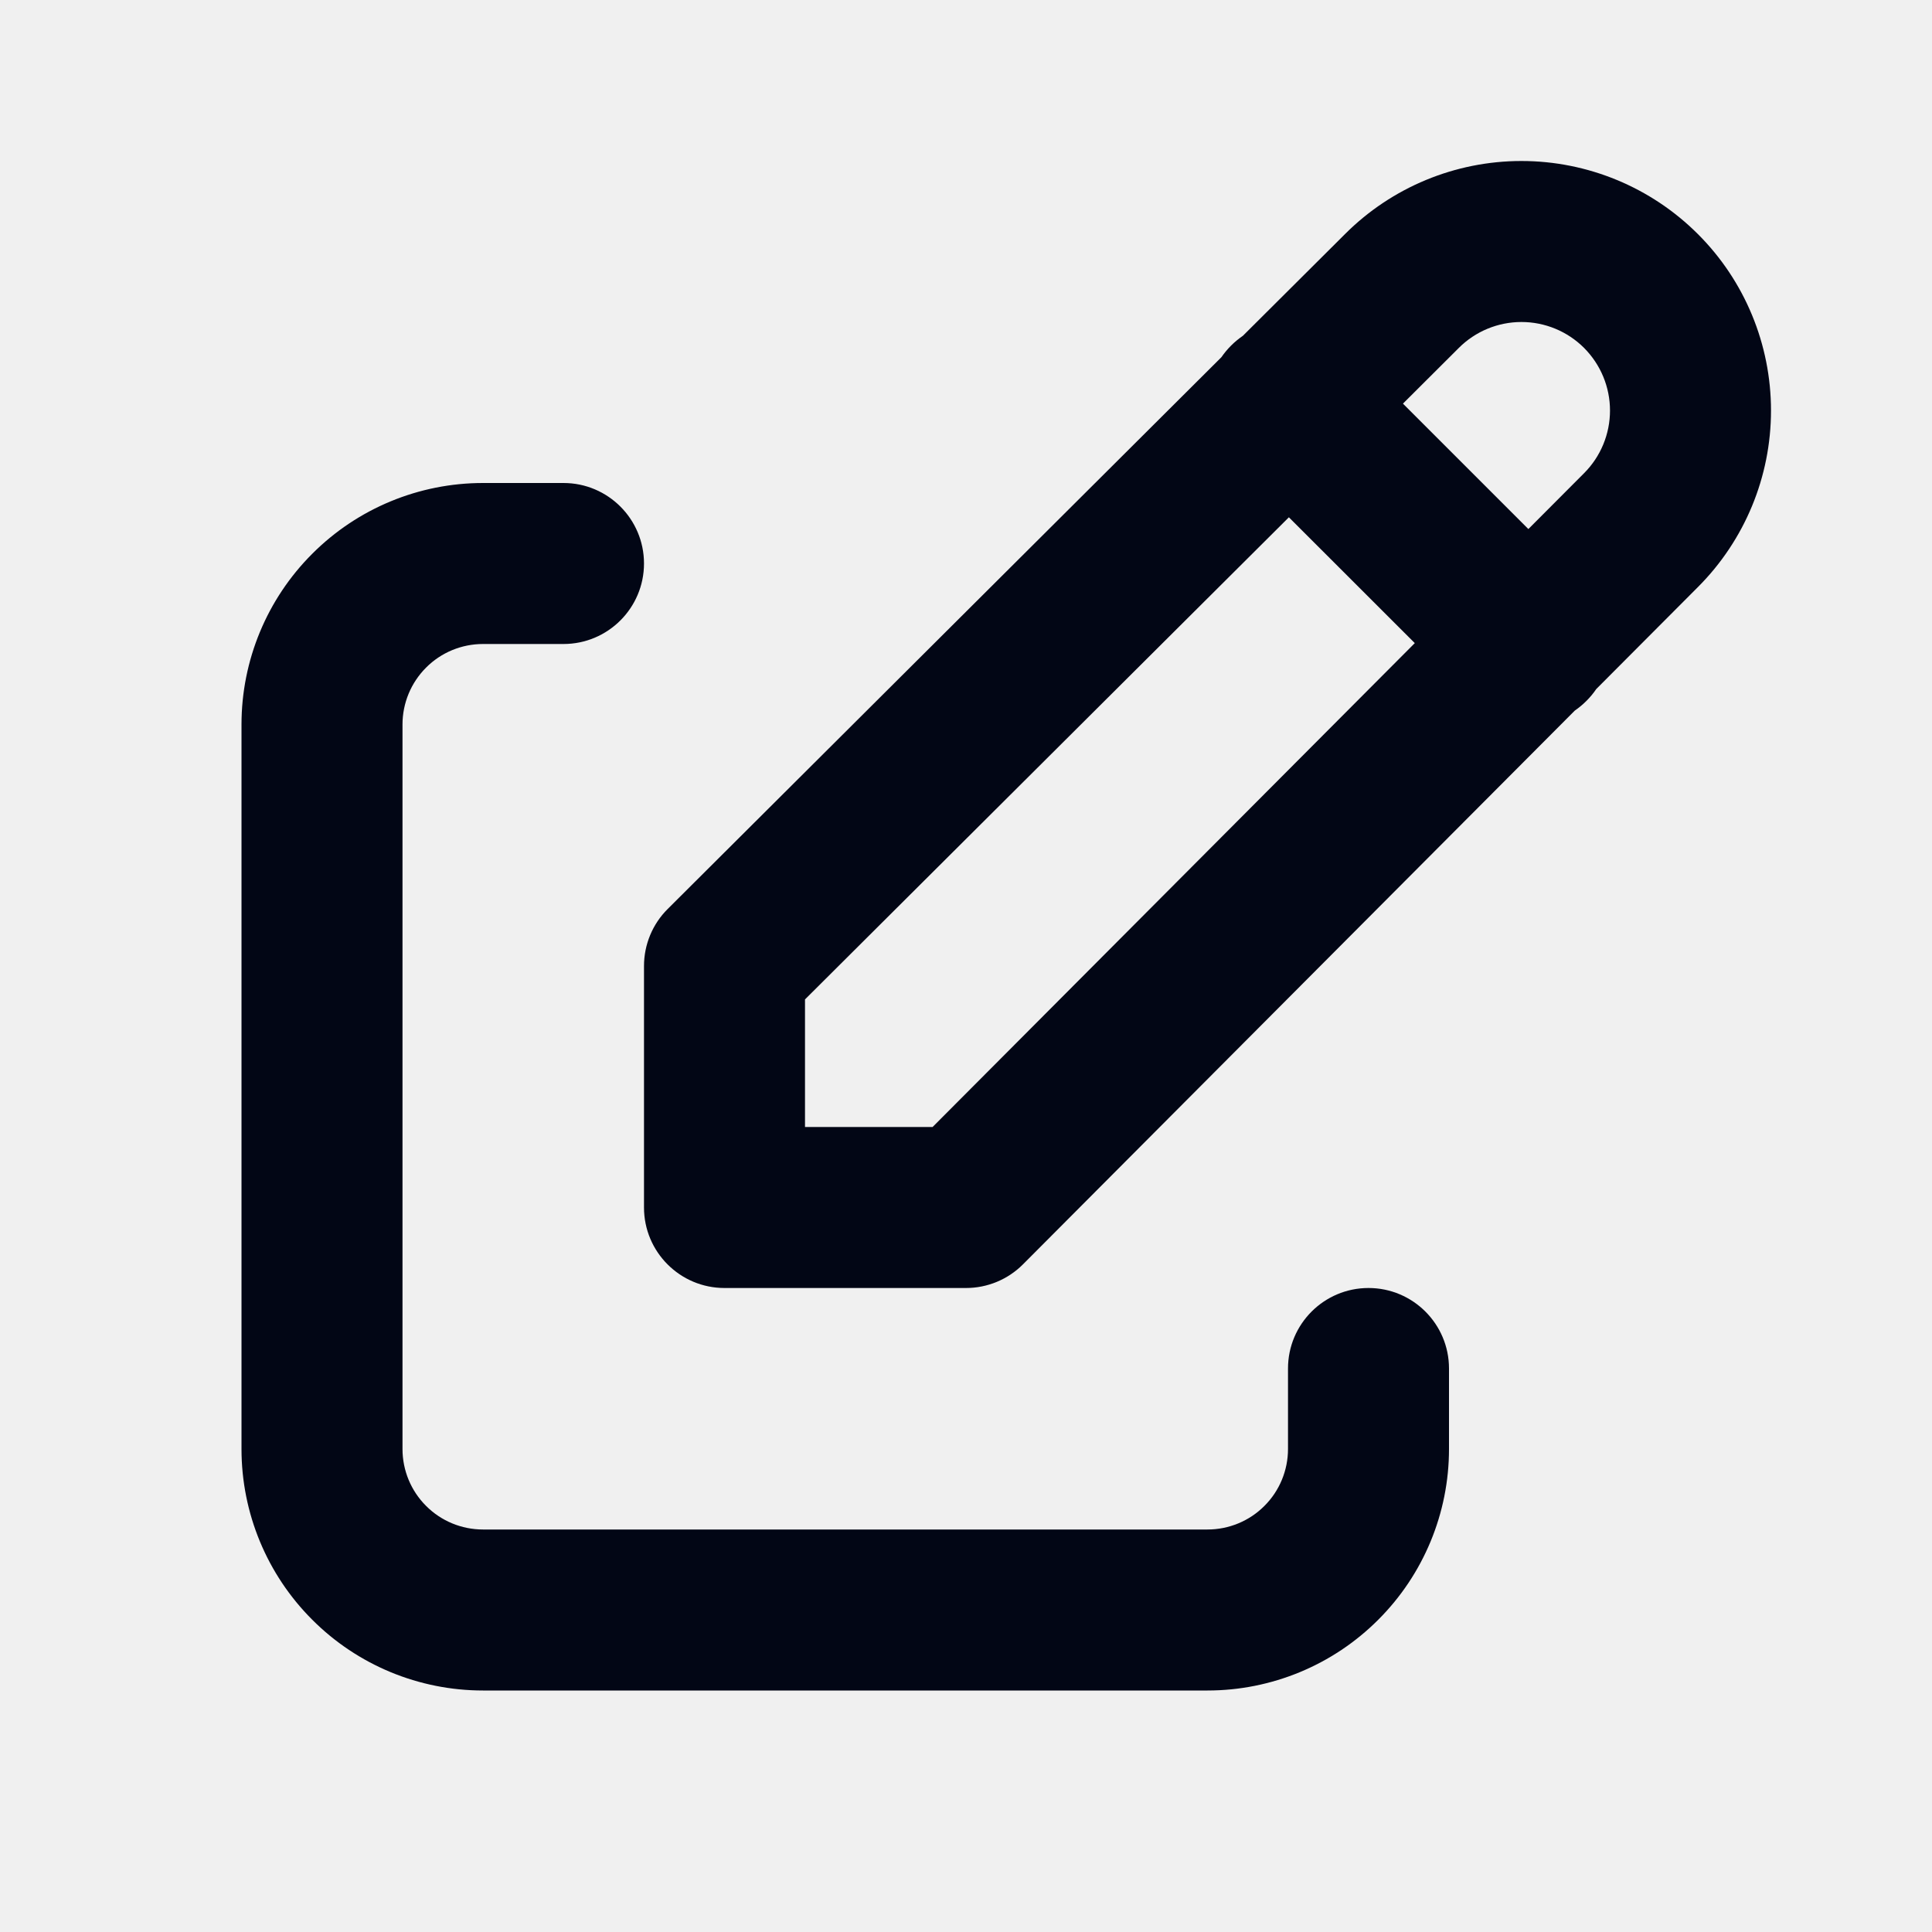
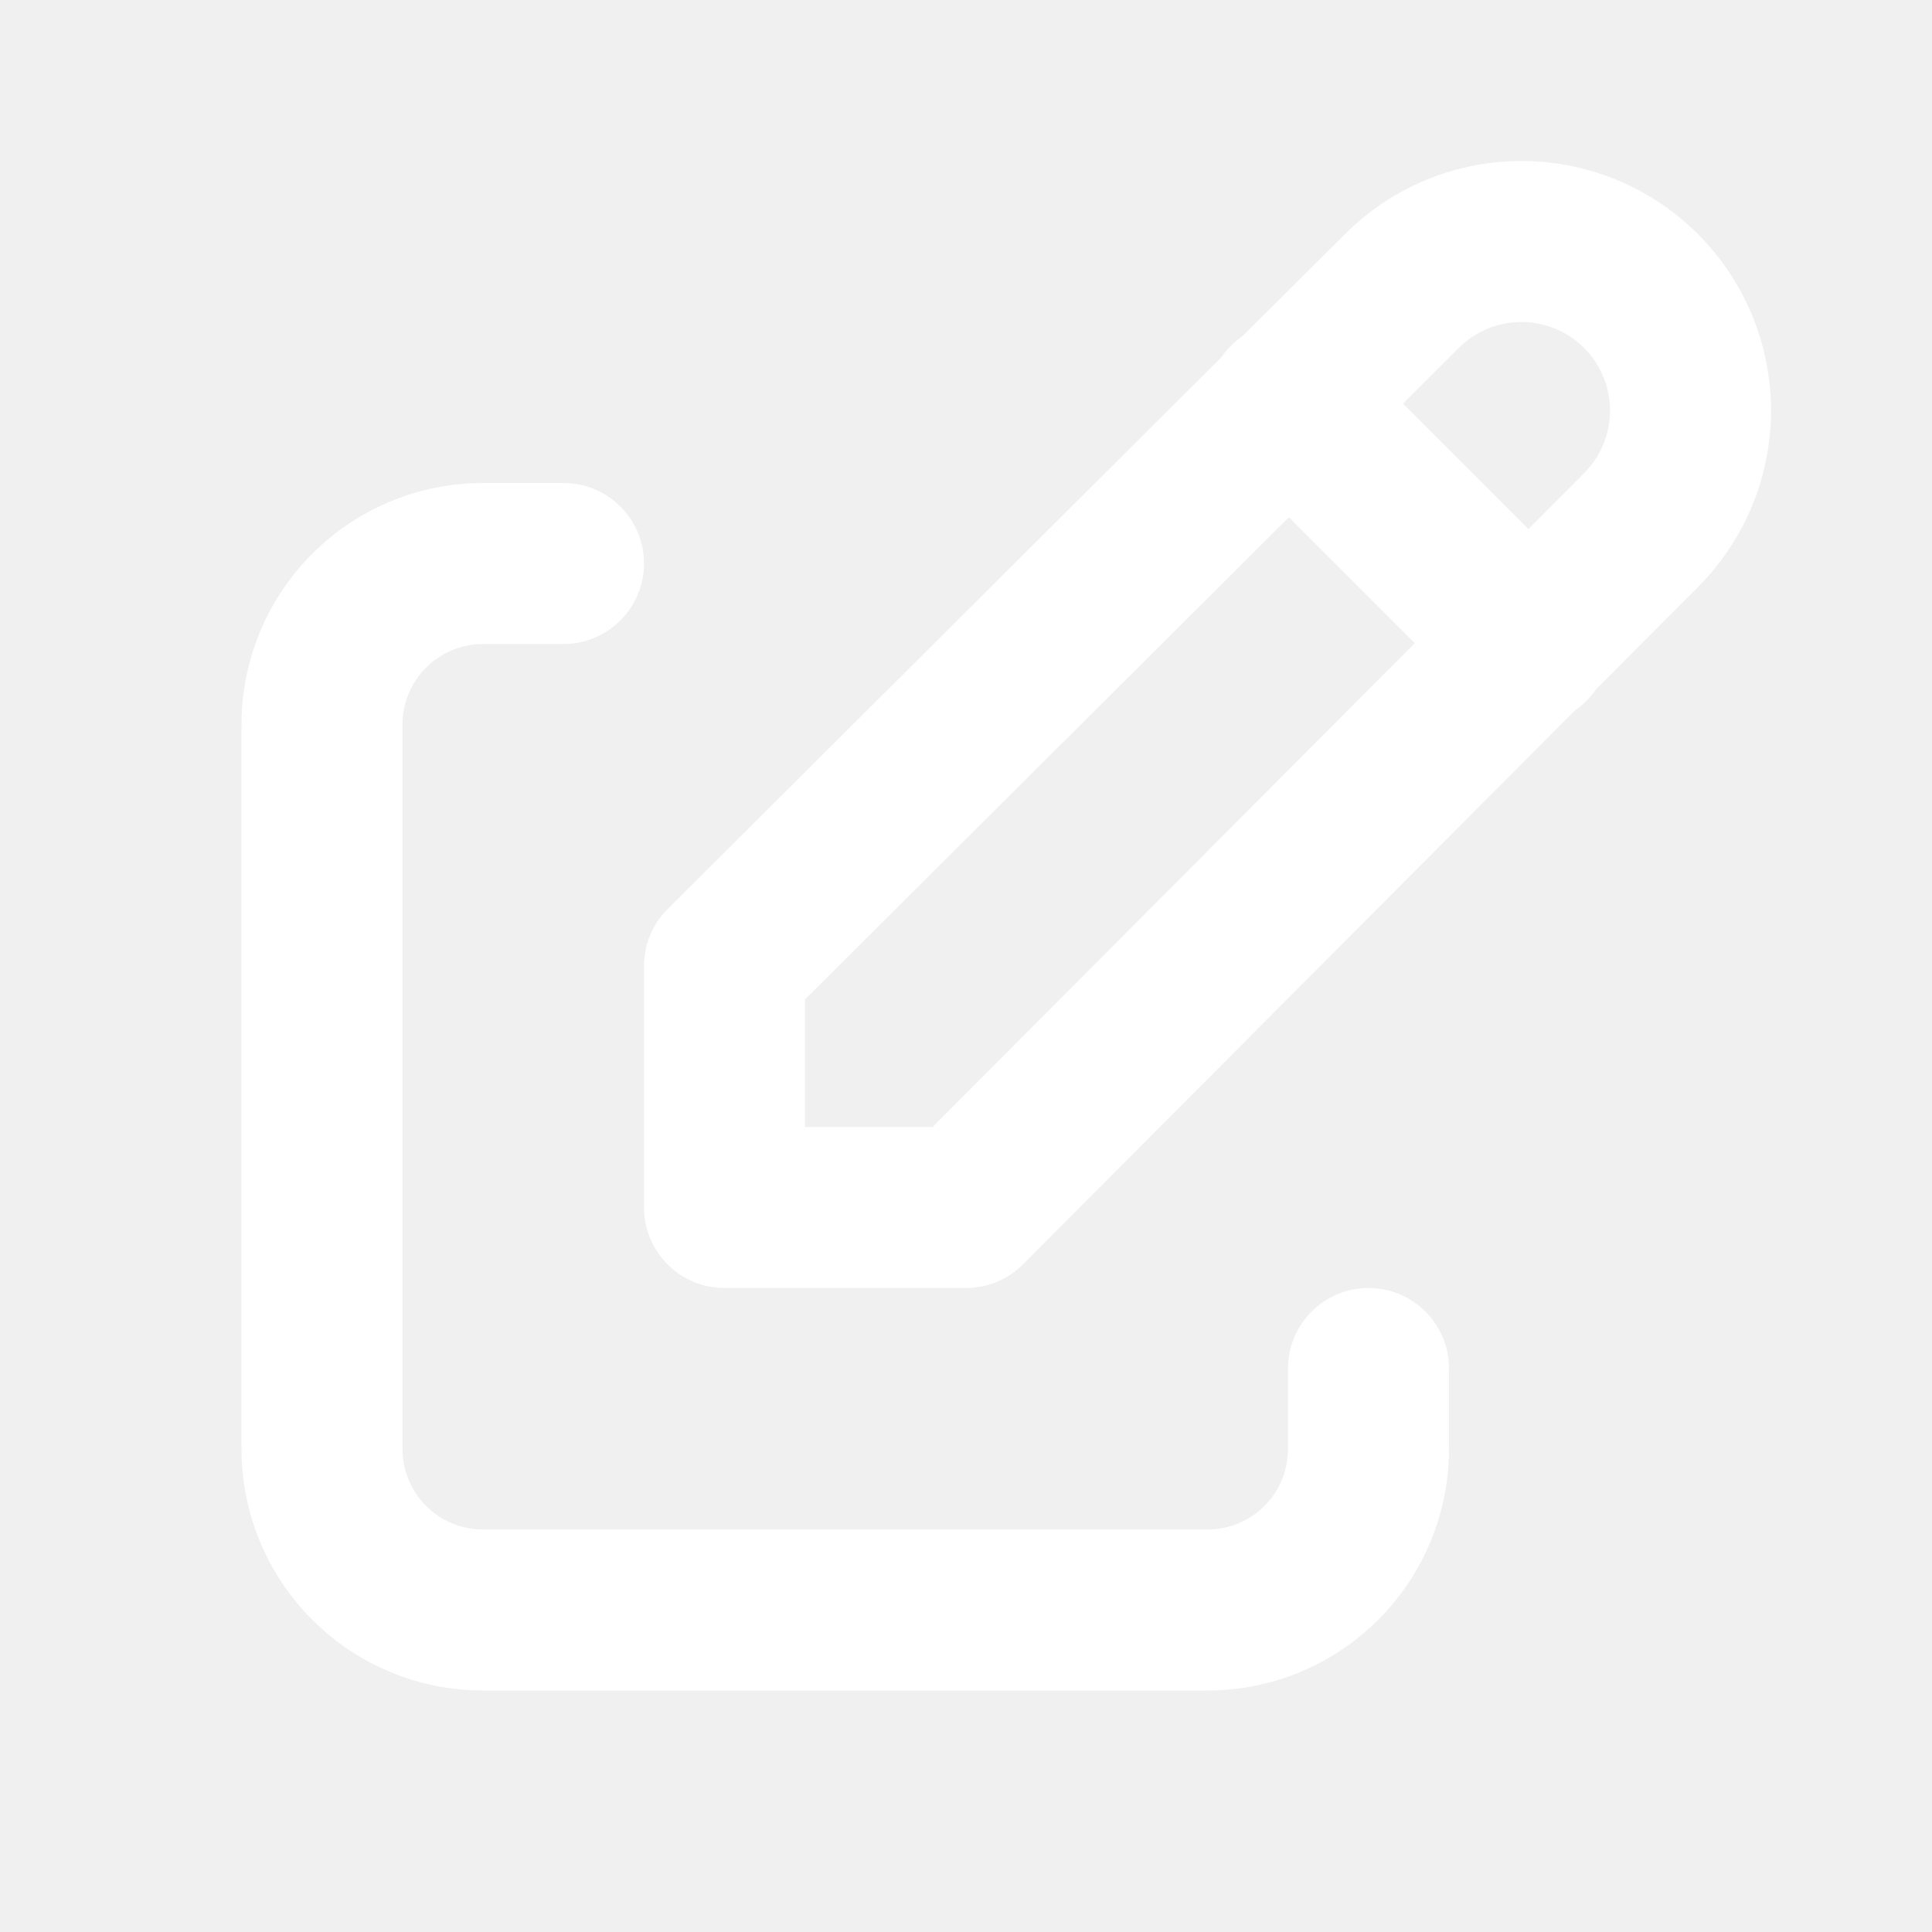
<svg xmlns="http://www.w3.org/2000/svg" width="24" height="24" viewBox="0 0 24 24" fill="none">
-   <path fill-rule="evenodd" clip-rule="evenodd" d="M16.709 2.907C17.29 2.326 18.078 2 18.9 2C19.722 2 20.511 2.327 21.092 2.908C21.674 3.489 22 4.278 22 5.1C22 5.922 21.674 6.71 21.093 7.292C21.092 7.292 21.093 7.292 21.093 7.292L19.829 8.56C19.794 8.612 19.753 8.661 19.707 8.707C19.662 8.752 19.614 8.792 19.563 8.827L12.708 15.706C12.521 15.894 12.266 16 12 16H9C8.448 16 8 15.552 8 15V12C8 11.734 8.106 11.479 8.294 11.292L15.173 4.437C15.208 4.386 15.248 4.338 15.293 4.293C15.339 4.247 15.388 4.207 15.44 4.171L16.708 2.908C16.708 2.908 16.708 2.907 16.709 2.907ZM16.011 6.426L10 12.415V14H11.585L17.575 7.989L16.011 6.426ZM18.986 6.572L17.428 5.014L18.122 4.322C18.328 4.116 18.608 4 18.9 4C19.192 4 19.472 4.116 19.678 4.322C19.884 4.529 20 4.808 20 5.1C20 5.392 19.884 5.672 19.678 5.878L18.986 6.572ZM3.879 6.879C4.441 6.316 5.204 6 6 6H7C7.552 6 8 6.448 8 7C8 7.552 7.552 8 7 8H6C5.735 8 5.48 8.105 5.293 8.293C5.105 8.481 5 8.735 5 9V18C5 18.265 5.105 18.52 5.293 18.707C5.48 18.895 5.735 19 6 19H15C15.265 19 15.52 18.895 15.707 18.707C15.895 18.52 16 18.265 16 18V17C16 16.448 16.448 16 17 16C17.552 16 18 16.448 18 17V18C18 18.796 17.684 19.559 17.121 20.121C16.559 20.684 15.796 21 15 21H6C5.204 21 4.441 20.684 3.879 20.121C3.316 19.559 3 18.796 3 18V9C3 8.204 3.316 7.441 3.879 6.879Z" fill="#020615" />
+   <path fill-rule="evenodd" clip-rule="evenodd" d="M16.709 2.907C17.29 2.326 18.078 2 18.9 2C19.722 2 20.511 2.327 21.092 2.908C21.674 3.489 22 4.278 22 5.1C22 5.922 21.674 6.71 21.093 7.292C21.092 7.292 21.093 7.292 21.093 7.292L19.829 8.56C19.794 8.612 19.753 8.661 19.707 8.707C19.662 8.752 19.614 8.792 19.563 8.827L12.708 15.706C12.521 15.894 12.266 16 12 16H9C8.448 16 8 15.552 8 15V12C8 11.734 8.106 11.479 8.294 11.292L15.173 4.437C15.208 4.386 15.248 4.338 15.293 4.293C15.339 4.247 15.388 4.207 15.44 4.171L16.708 2.908C16.708 2.908 16.708 2.907 16.709 2.907ZM16.011 6.426L10 12.415V14H11.585L17.575 7.989L16.011 6.426ZM18.986 6.572L17.428 5.014L18.122 4.322C18.328 4.116 18.608 4 18.9 4C19.192 4 19.472 4.116 19.678 4.322C19.884 4.529 20 4.808 20 5.1C20 5.392 19.884 5.672 19.678 5.878L18.986 6.572ZM3.879 6.879C4.441 6.316 5.204 6 6 6H7C7.552 6 8 6.448 8 7C8 7.552 7.552 8 7 8H6C5.735 8 5.48 8.105 5.293 8.293C5.105 8.481 5 8.735 5 9V18C5 18.265 5.105 18.52 5.293 18.707C5.48 18.895 5.735 19 6 19H15C15.265 19 15.52 18.895 15.707 18.707C15.895 18.52 16 18.265 16 18V17C16 16.448 16.448 16 17 16C17.552 16 18 16.448 18 17V18C18 18.796 17.684 19.559 17.121 20.121C16.559 20.684 15.796 21 15 21H6C5.204 21 4.441 20.684 3.879 20.121C3.316 19.559 3 18.796 3 18V9C3 8.204 3.316 7.441 3.879 6.879Z" fill="#FFFFFF" />
</svg>
